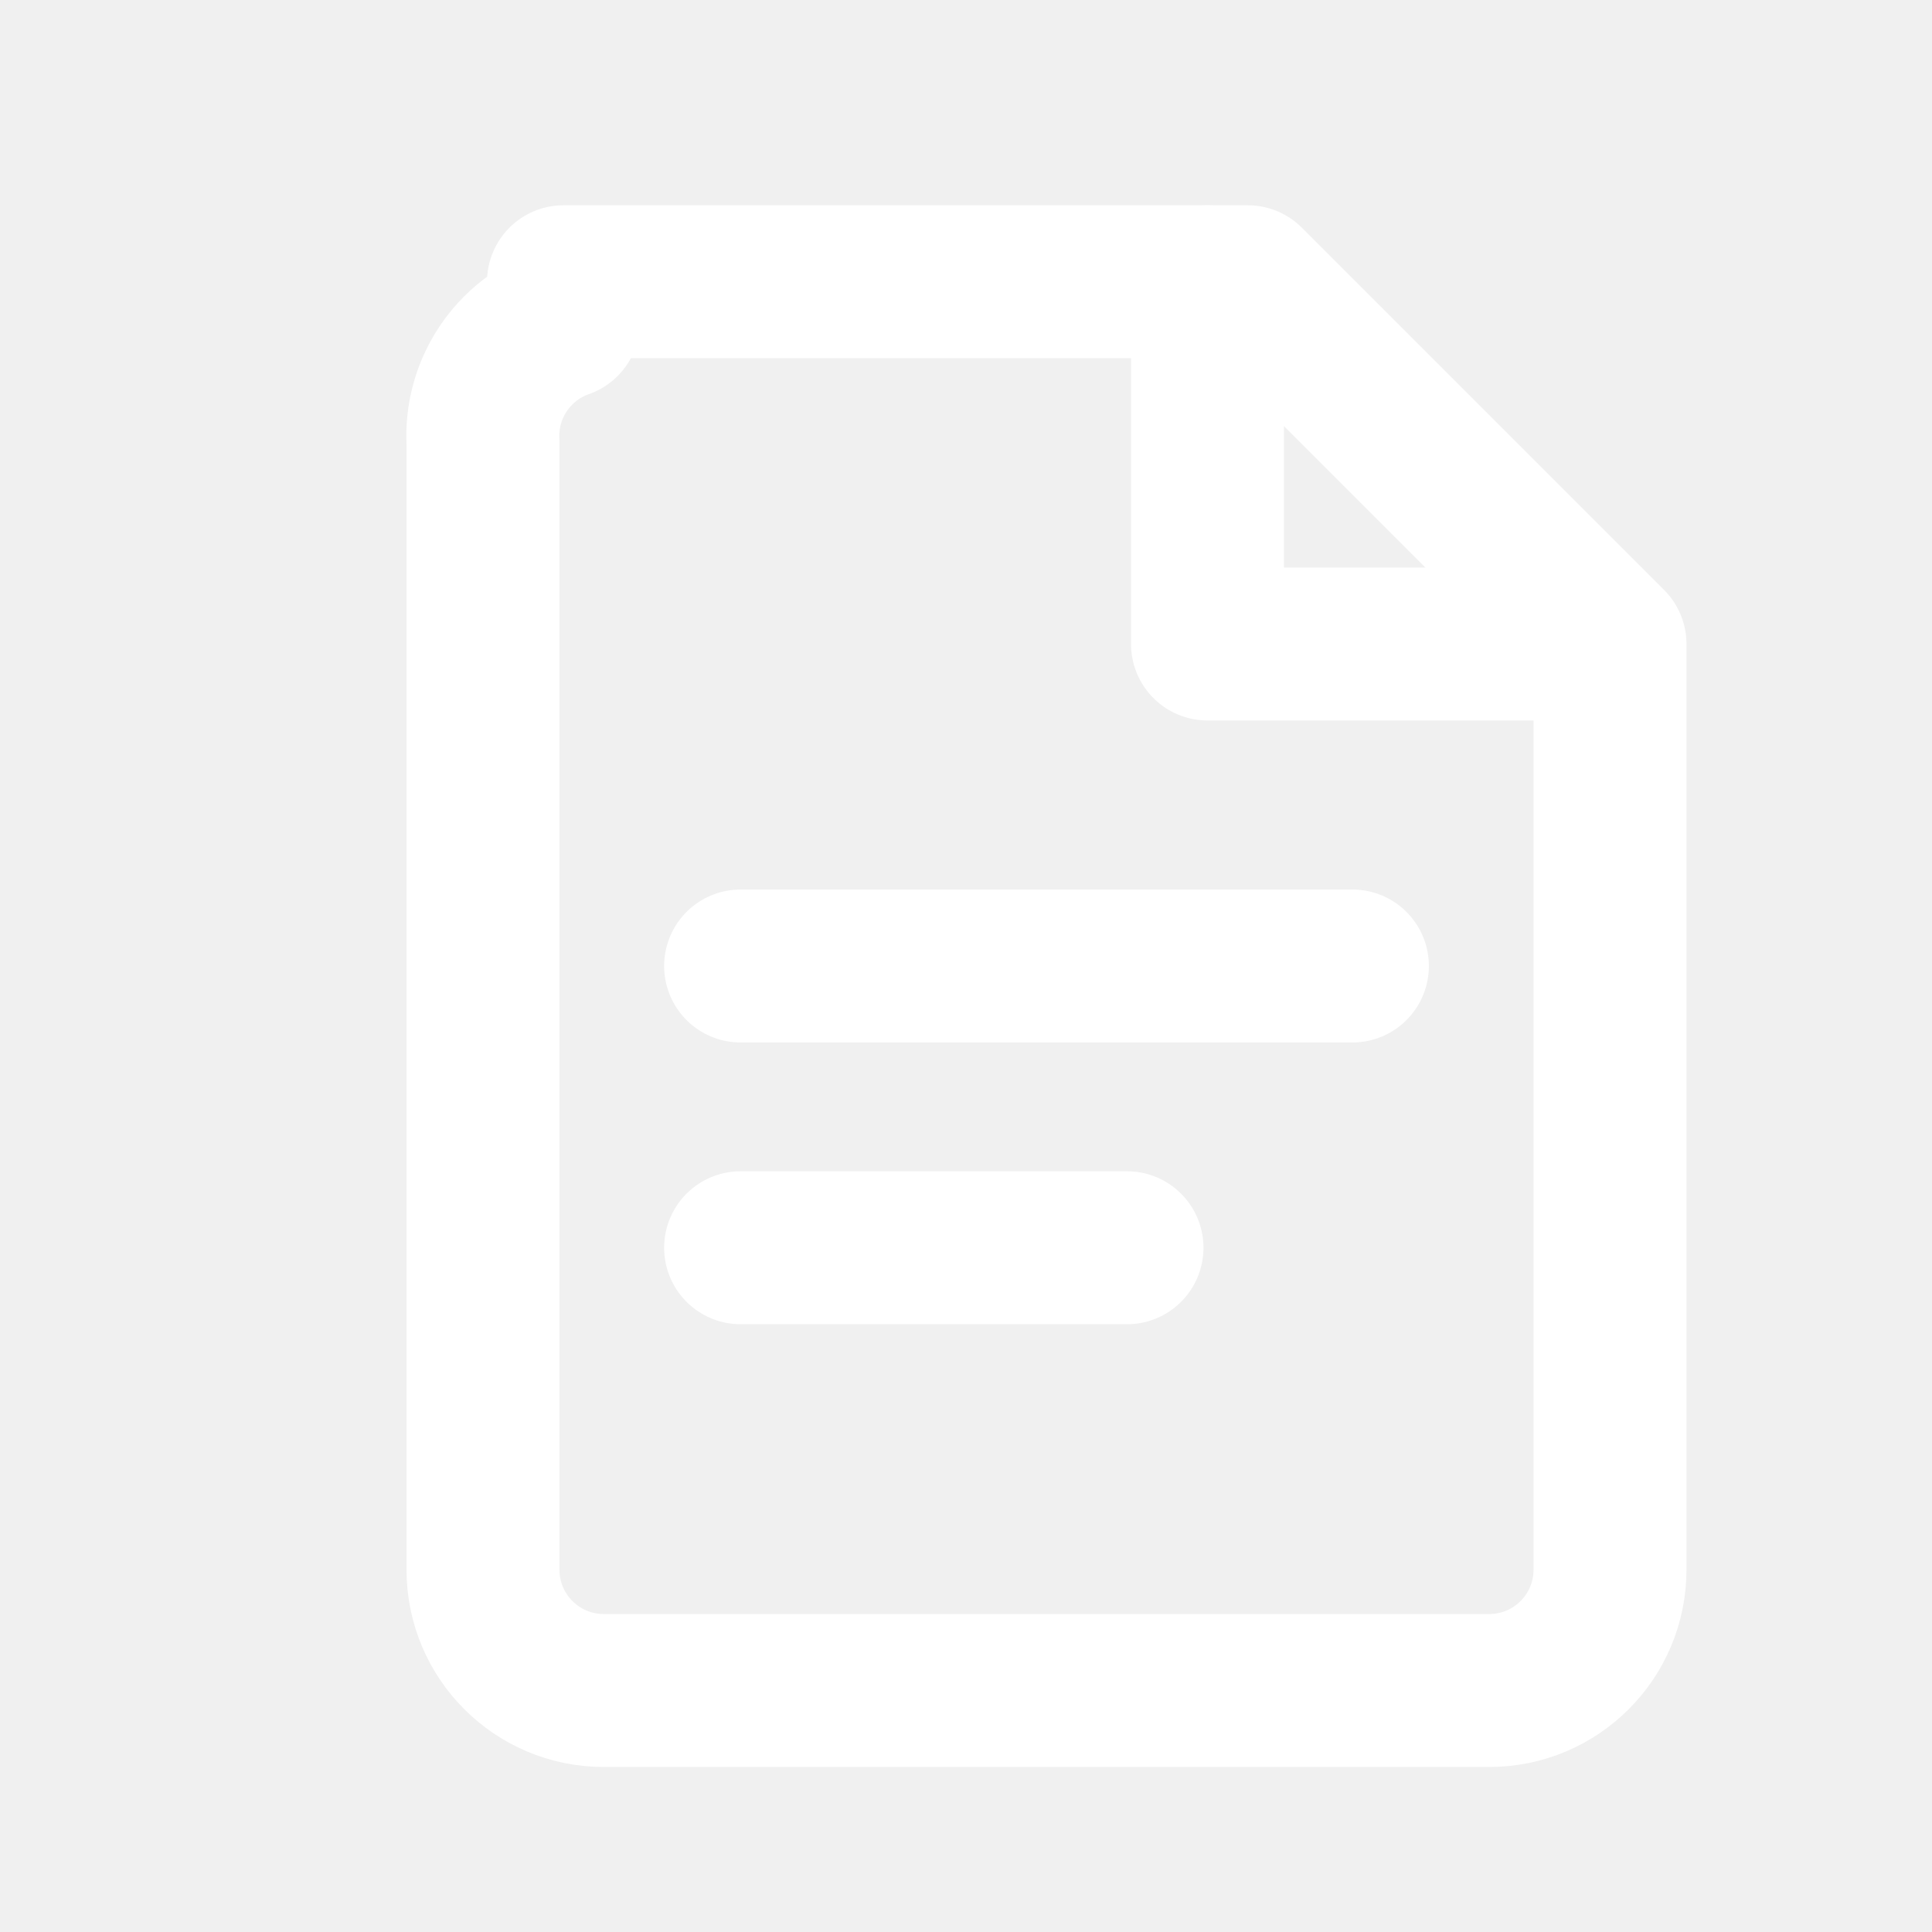
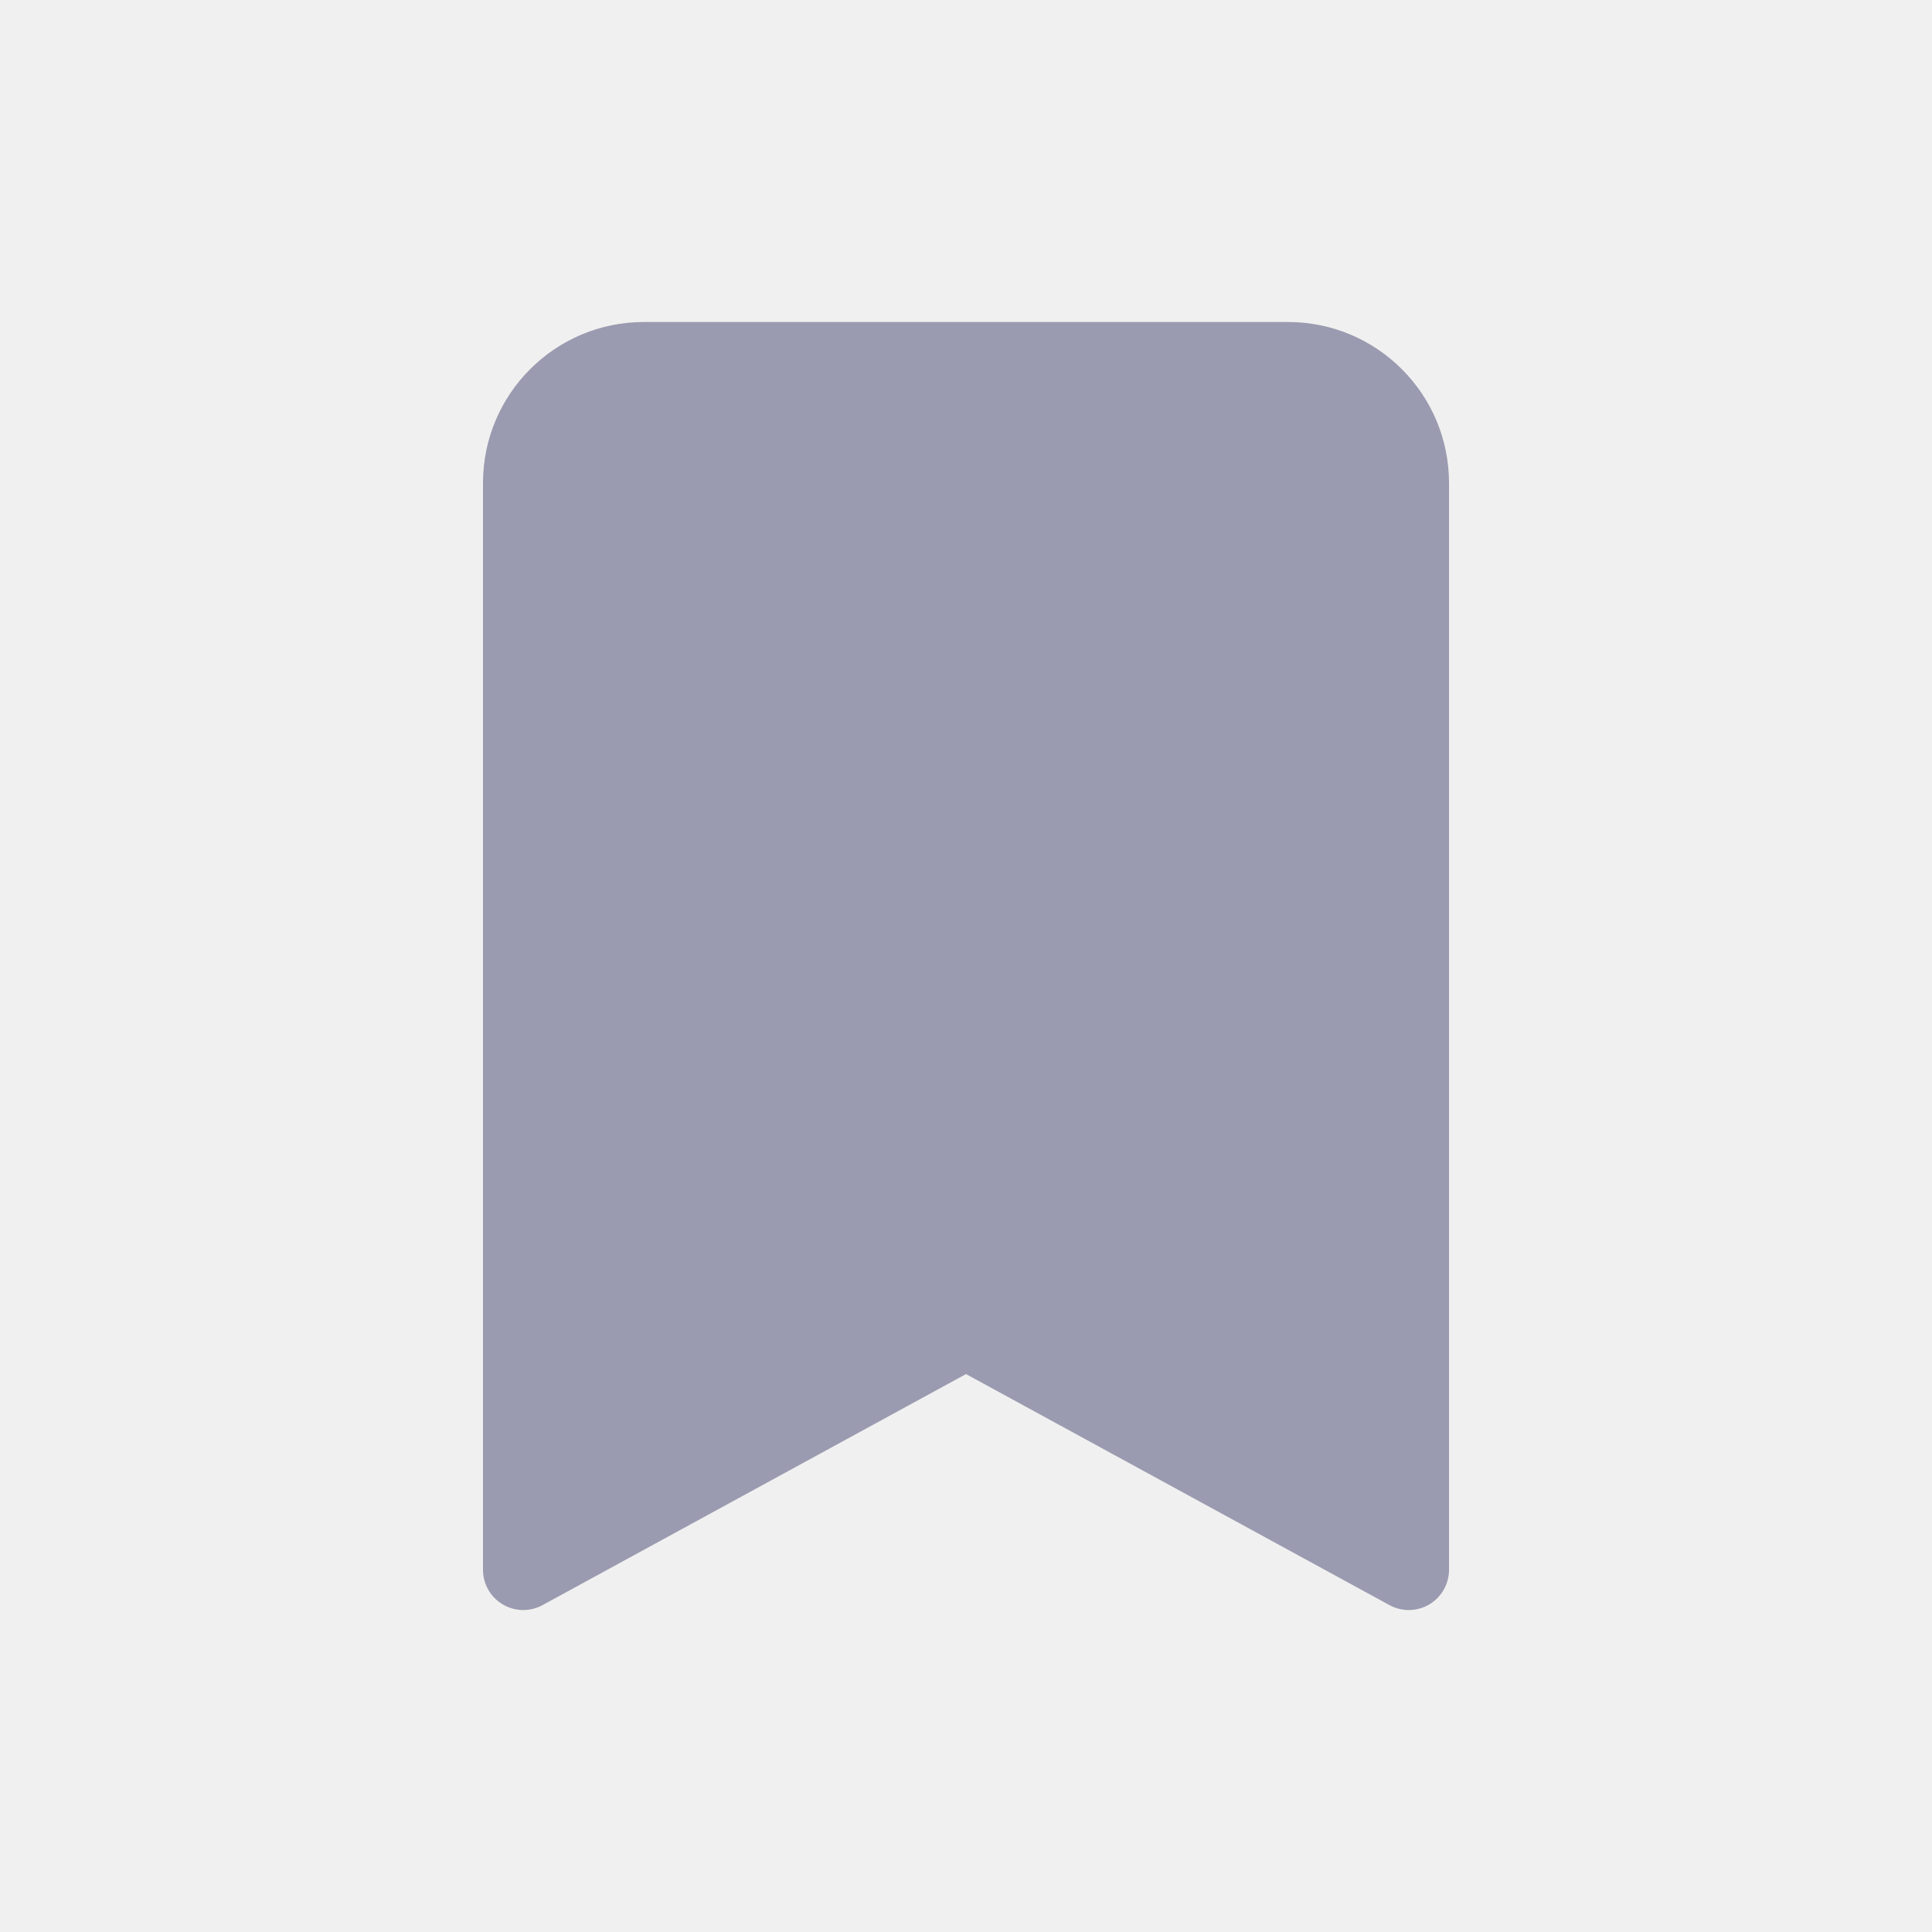
- <svg xmlns="http://www.w3.org/2000/svg" width="24" height="24" viewBox="0 0 24 24" fill="none" stroke="#ffffff" stroke-width="1.9" stroke-linecap="round" stroke-linejoin="round">
-   <path d="M7 3.5h8.5L20 8v11.5a1.5 1.5 0 0 1-1.5 1.5h-11A1.5 1.5 0 0 1 6 19.5v-14A1.5 1.5 0 0 1 7 4" />
-   <path d="M15 3.5V8h4.5" />
-   <line x1="9.2" y1="12" x2="16.8" y2="12" />
-   <line x1="9.2" y1="15.5" x2="14" y2="15.5" />
+ <svg xmlns="http://www.w3.org/2000/svg" width="20" height="20" fill="#9a9ab0" viewBox="-4 -4 24 24">
+   <path d="M2 2v13.5a.5.5 0 0 0 .74.439L8 13.069l5.26 2.87A.5.5 0 0 0 14 15.5V2a2 2 0 0 0-2-2H4a2 2 0 0 0-2 2" />
</svg>
